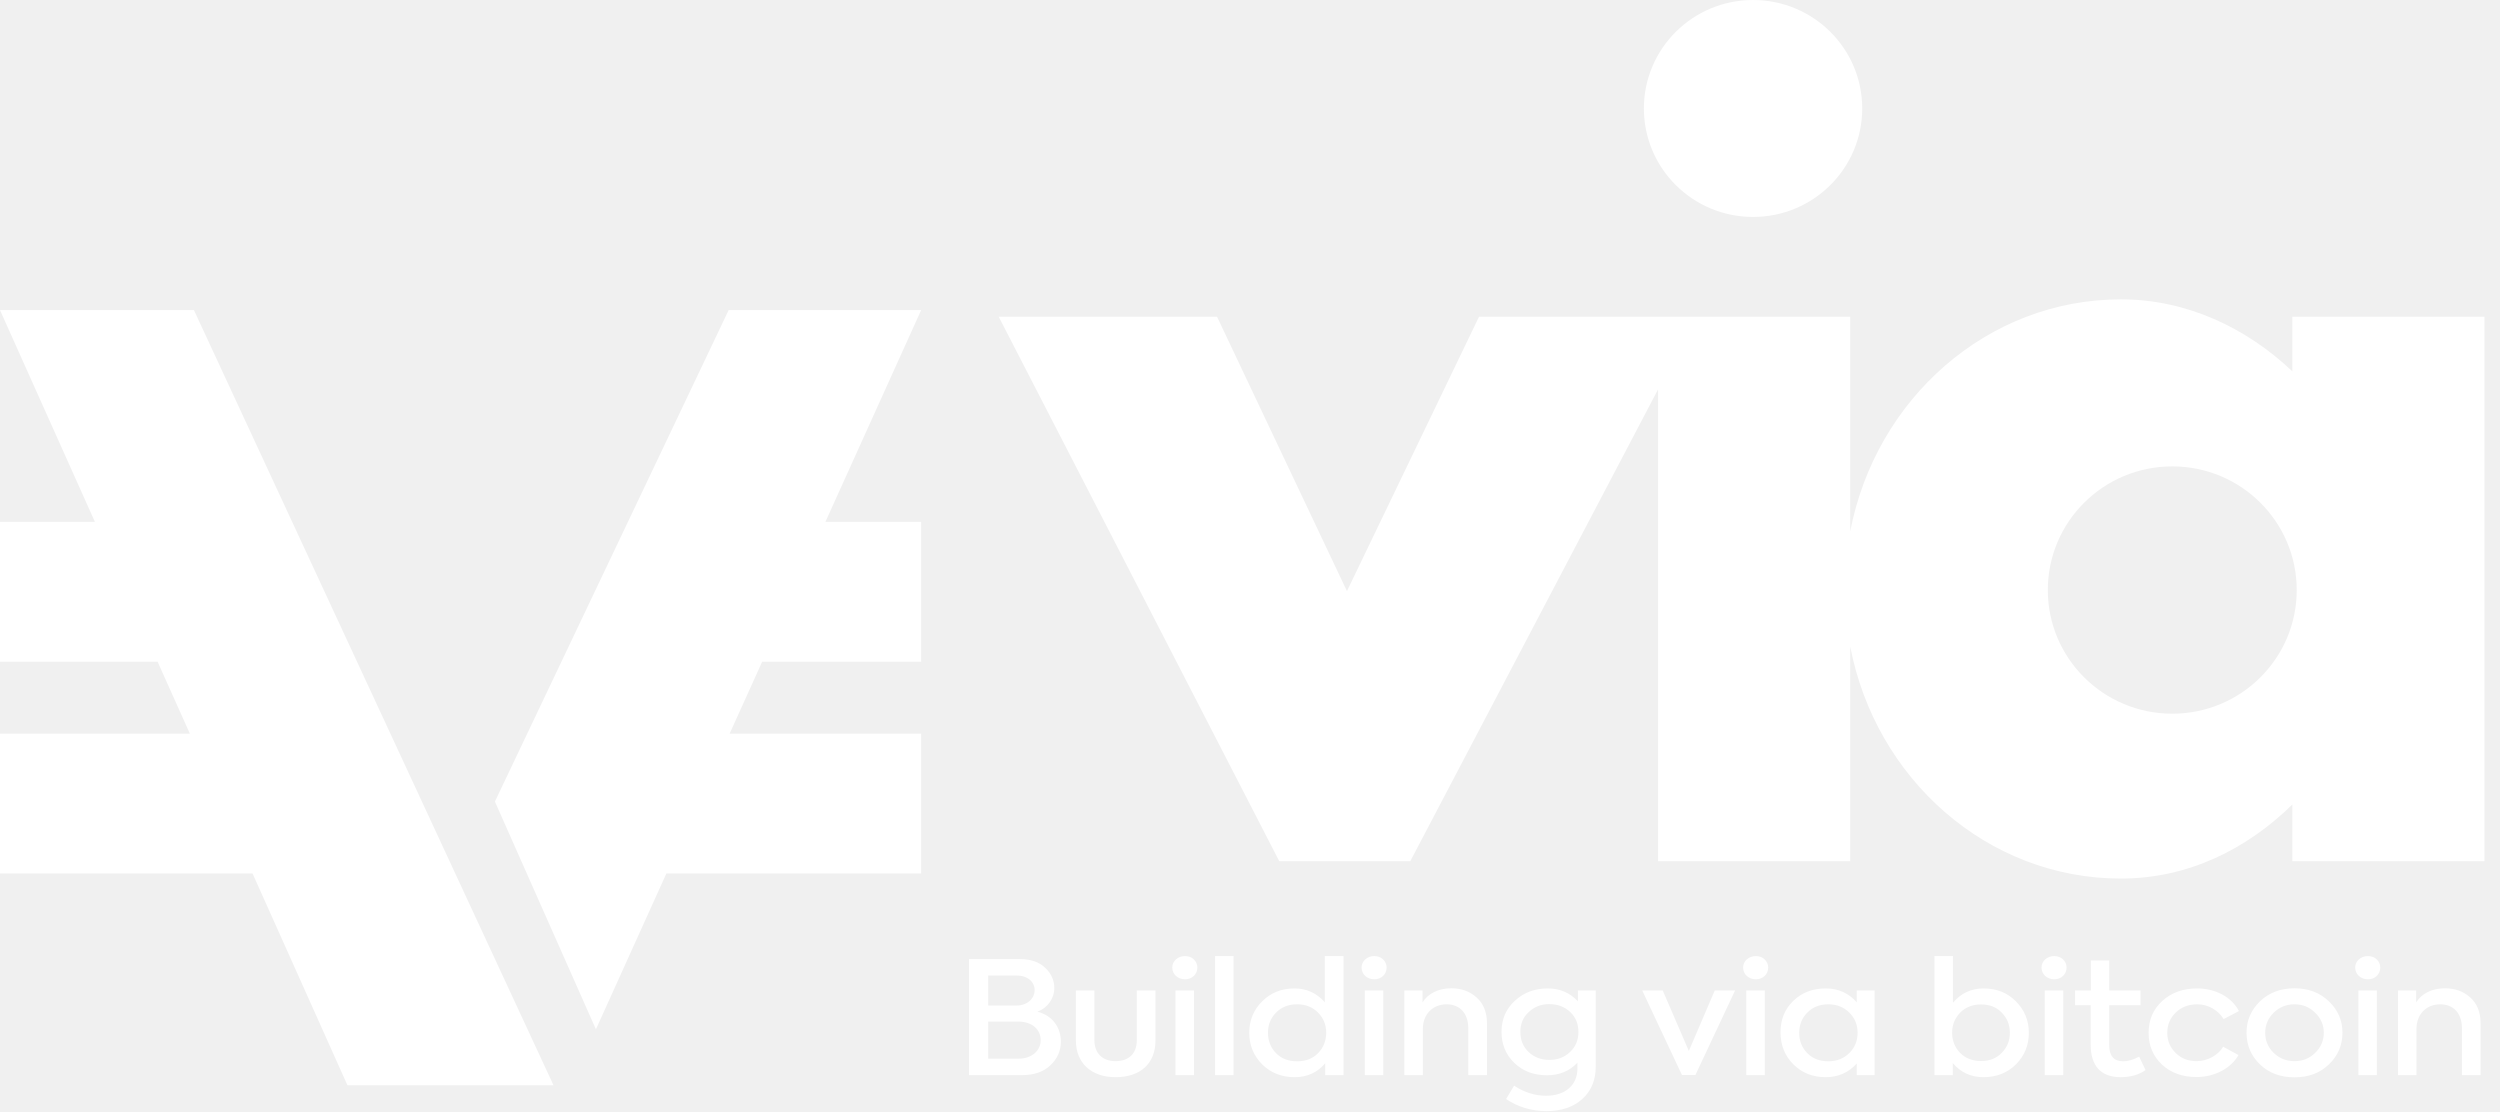
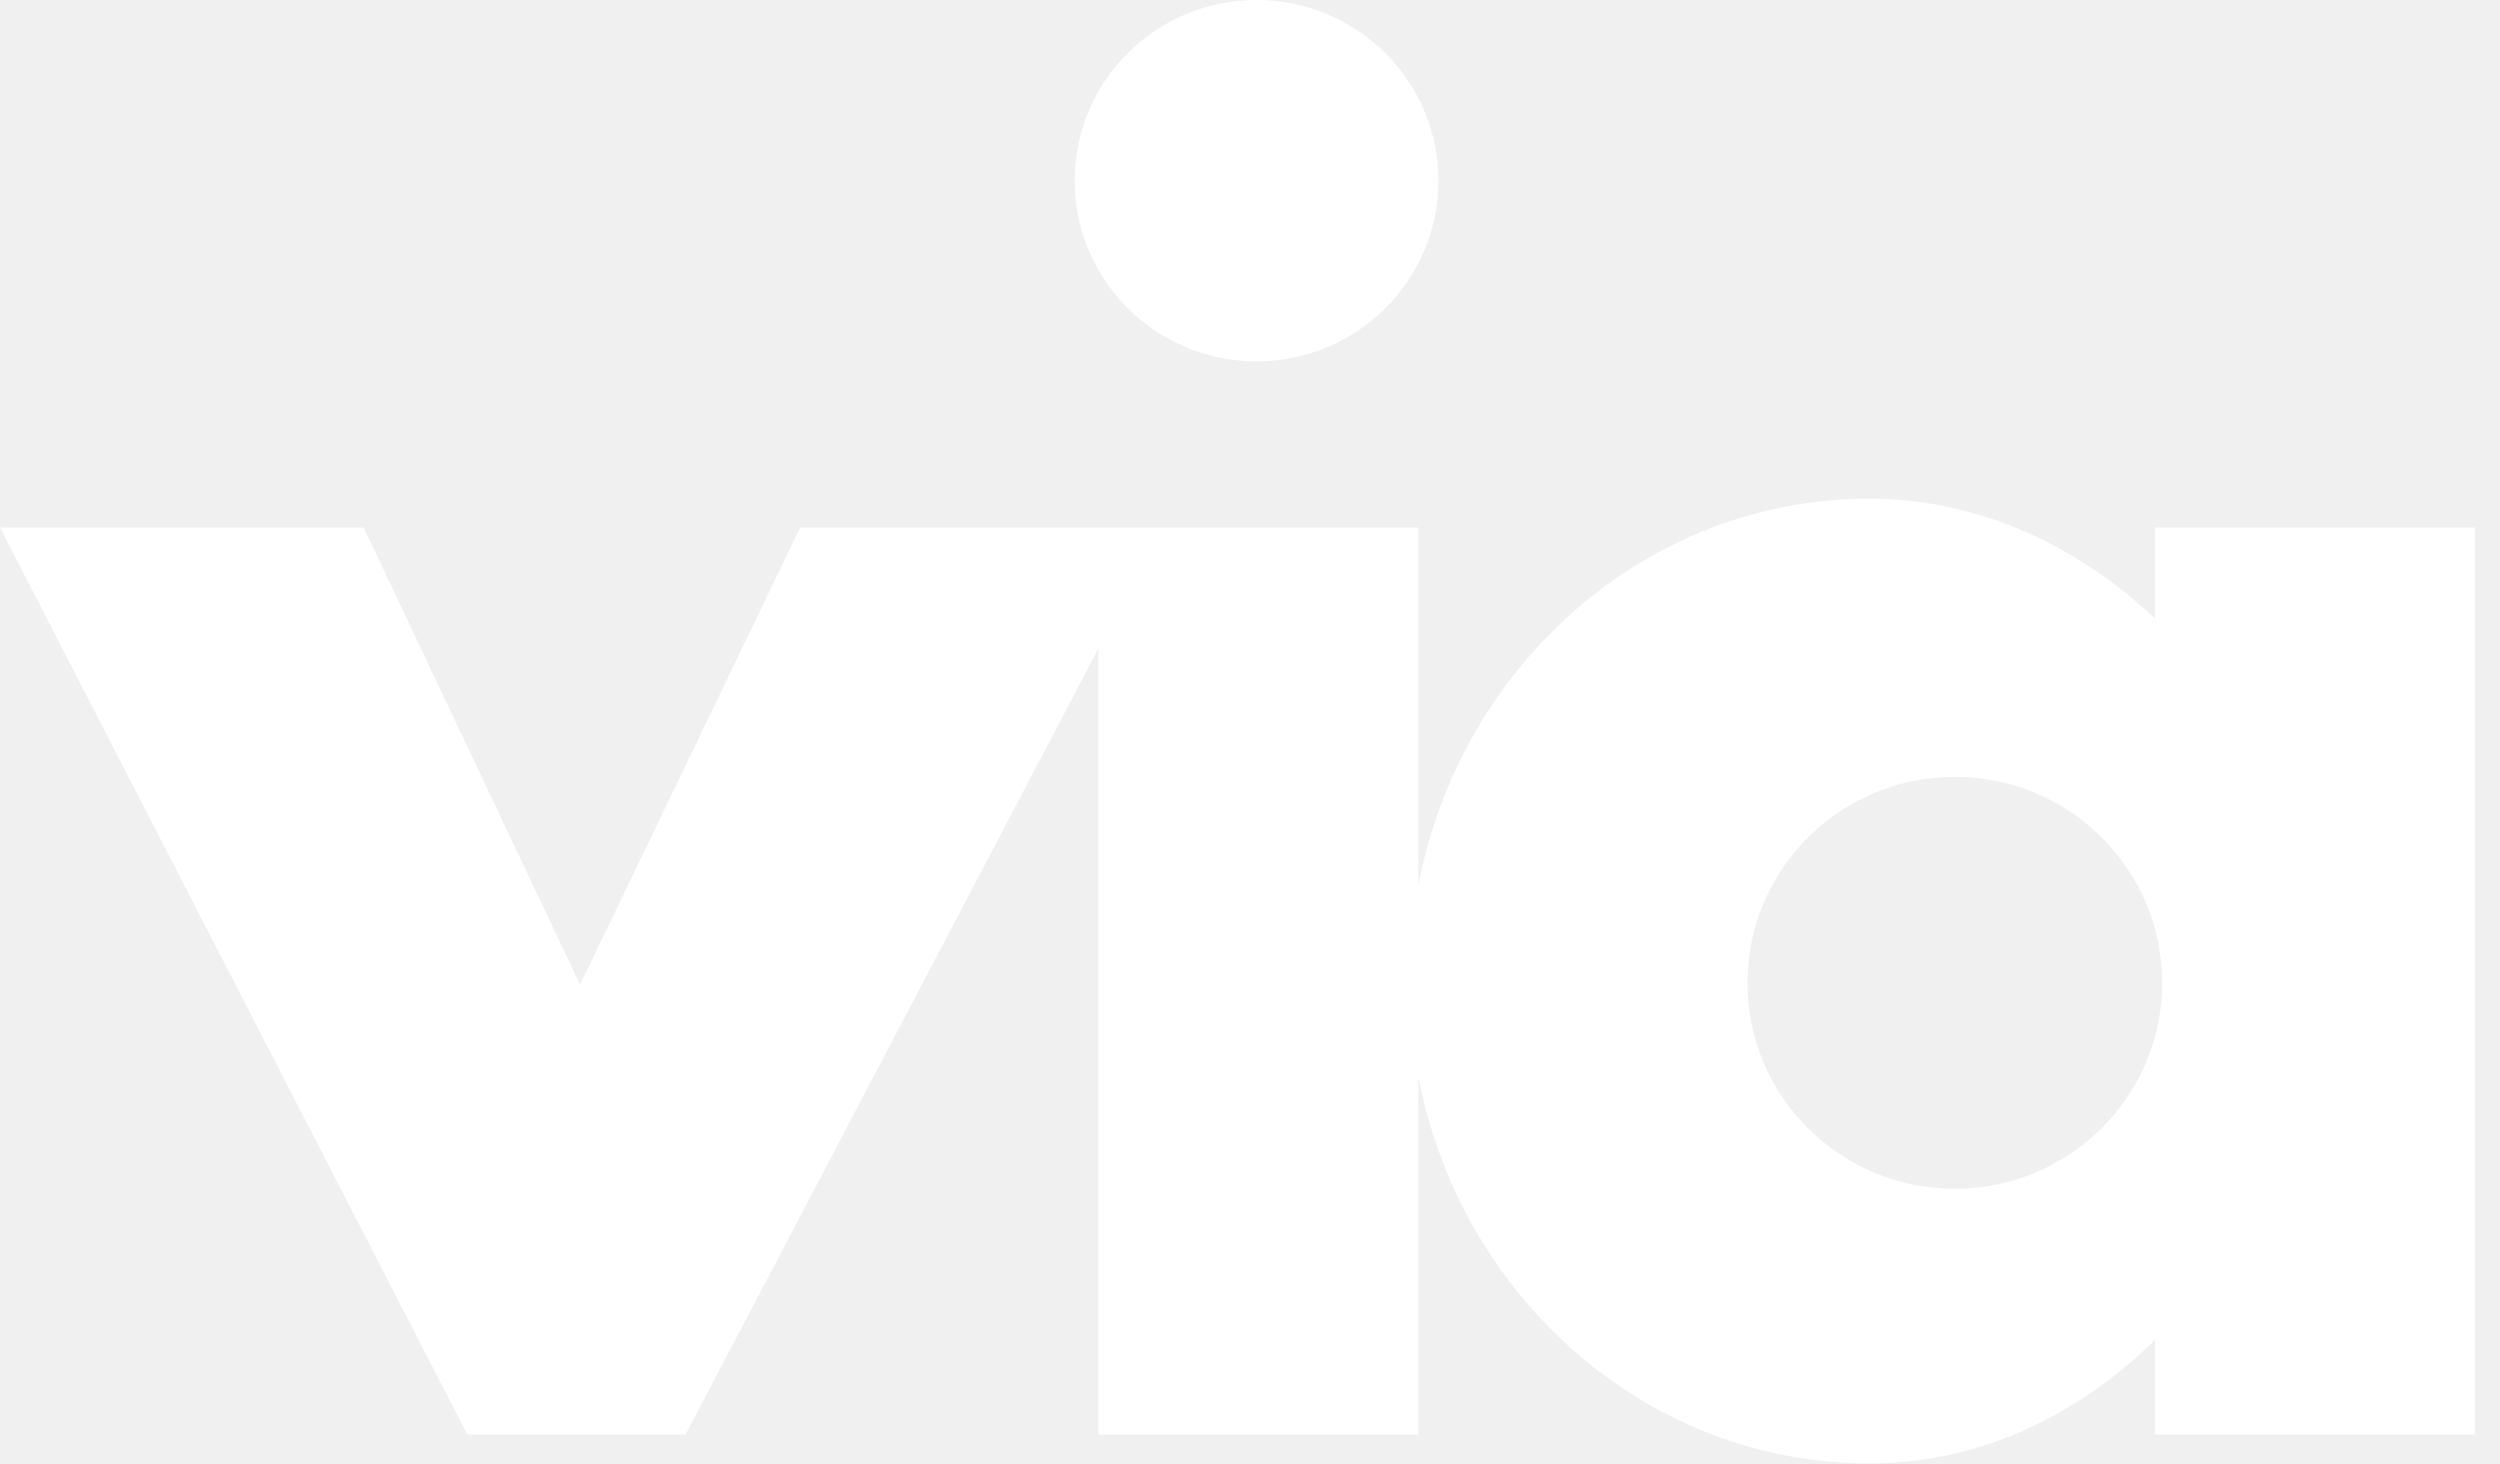
- <svg xmlns="http://www.w3.org/2000/svg" width="54" height="24" viewBox="0 0 54 24" fill="none">
+ <svg xmlns="http://www.w3.org/2000/svg" width="41" height="24" viewBox="0 0 41 24" fill="none">
  <g clip-path="url(#clip0_11274_6128)">
-     <path fill-rule="evenodd" clip-rule="evenodd" d="M40.224 2.343C40.224 3.637 39.168 4.686 37.866 4.686C36.564 4.686 35.508 3.637 35.508 2.343C35.508 1.049 36.564 0 37.866 0C39.168 0 40.224 1.049 40.224 2.343ZM49.515 17.377C48.542 18.332 47.274 18.977 45.812 18.977C42.924 18.977 40.514 16.824 39.965 13.965V18.602H35.814V8.411L30.462 18.602H27.632L21.572 6.841H26.288L29.094 12.768L31.947 6.841H39.965V11.478C40.514 8.619 42.924 6.466 45.812 6.466C47.225 6.466 48.515 7.074 49.515 8.021V6.841H53.665V18.602H49.515V17.377ZM44.233 12.745C44.233 14.22 45.436 15.416 46.921 15.416C48.405 15.416 49.609 14.22 49.609 12.745C49.609 11.27 48.405 10.074 46.921 10.074C45.436 10.074 44.233 11.27 44.233 12.745ZM0 6.698H4.189L11.956 23.442H7.505L5.455 18.867H0V15.847H4.101L3.404 14.293H0V11.272H2.05L0 6.698ZM19.897 6.698H15.739L10.69 17.314L12.872 22.233L14.394 18.867H19.897V15.847H15.76L16.463 14.293H19.897V11.272H17.829L19.897 6.698ZM52.196 23.223H51.797V21.394H52.189V21.652C52.306 21.462 52.531 21.347 52.811 21.347C53.025 21.347 53.207 21.411 53.356 21.544C53.505 21.676 53.581 21.862 53.581 22.11V23.223H53.178V22.215C53.178 21.879 52.989 21.693 52.709 21.693C52.407 21.693 52.196 21.91 52.196 22.222V23.223ZM50.872 20.899C50.872 21.045 50.992 21.153 51.149 21.153C51.298 21.153 51.414 21.045 51.414 20.899C51.414 20.76 51.298 20.651 51.149 20.651C50.992 20.651 50.872 20.76 50.872 20.899ZM51.341 23.223V21.394H50.941V23.223H51.341ZM48.525 22.307C48.525 22.039 48.623 21.815 48.816 21.628C49.012 21.442 49.259 21.347 49.561 21.347C49.863 21.347 50.11 21.442 50.303 21.628C50.499 21.815 50.597 22.039 50.597 22.307C50.597 22.578 50.499 22.806 50.303 22.992C50.11 23.179 49.863 23.27 49.561 23.27C49.259 23.27 49.012 23.179 48.816 22.992C48.623 22.806 48.525 22.578 48.525 22.307ZM50.194 22.307C50.194 22.141 50.132 21.995 50.008 21.876C49.888 21.754 49.739 21.693 49.561 21.693C49.383 21.693 49.234 21.754 49.11 21.876C48.99 21.995 48.928 22.141 48.928 22.307C48.928 22.477 48.99 22.622 49.11 22.741C49.234 22.86 49.383 22.921 49.561 22.921C49.739 22.921 49.888 22.86 50.008 22.741C50.132 22.622 50.194 22.477 50.194 22.307ZM46.7 22.996C46.893 23.175 47.144 23.264 47.446 23.264C47.838 23.264 48.191 23.074 48.351 22.789L48.02 22.609C47.918 22.789 47.682 22.921 47.449 22.921C47.267 22.921 47.115 22.863 46.995 22.745C46.875 22.626 46.813 22.483 46.813 22.31C46.813 22.134 46.875 21.988 46.998 21.869C47.122 21.75 47.278 21.693 47.464 21.693C47.696 21.693 47.911 21.818 48.031 22.012L48.361 21.839C48.205 21.537 47.853 21.35 47.46 21.35C47.151 21.35 46.9 21.442 46.704 21.622C46.508 21.801 46.41 22.029 46.41 22.31C46.41 22.588 46.508 22.816 46.7 22.996ZM46.206 22.823L46.344 23.114C46.199 23.216 46.017 23.267 45.803 23.267C45.377 23.267 45.159 23.019 45.159 22.568V21.713H44.821V21.394H45.163V20.746H45.559V21.394H46.235V21.713H45.559V22.575C45.559 22.809 45.661 22.924 45.861 22.924C45.966 22.924 46.082 22.89 46.206 22.823ZM44.097 20.899C44.097 21.045 44.217 21.153 44.373 21.153C44.522 21.153 44.638 21.045 44.638 20.899C44.638 20.76 44.522 20.651 44.373 20.651C44.217 20.651 44.097 20.76 44.097 20.899ZM44.566 23.223V21.394H44.166V23.223H44.566ZM42.846 21.35C43.125 21.35 43.358 21.442 43.543 21.628C43.729 21.815 43.823 22.042 43.823 22.31C43.823 22.578 43.729 22.806 43.543 22.992C43.358 23.175 43.122 23.267 42.842 23.267C42.573 23.267 42.351 23.165 42.18 22.962V23.223H41.784V20.651H42.184V21.659C42.358 21.452 42.58 21.35 42.846 21.35ZM42.791 22.918C42.976 22.918 43.125 22.86 43.238 22.741C43.354 22.622 43.413 22.48 43.413 22.307C43.413 22.134 43.354 21.991 43.238 21.873C43.125 21.754 42.976 21.696 42.791 21.696C42.606 21.696 42.453 21.757 42.337 21.876C42.224 21.995 42.166 22.137 42.166 22.307C42.166 22.48 42.224 22.622 42.337 22.741C42.453 22.86 42.606 22.918 42.791 22.918ZM40.106 21.394V21.649C39.928 21.448 39.702 21.35 39.437 21.35C39.157 21.35 38.921 21.438 38.736 21.618C38.55 21.798 38.459 22.022 38.459 22.297C38.459 22.572 38.55 22.802 38.736 22.989C38.921 23.175 39.157 23.267 39.437 23.267C39.702 23.267 39.928 23.169 40.106 22.972V23.223H40.491V21.394H40.106ZM39.946 22.745C39.826 22.863 39.677 22.924 39.492 22.924C39.306 22.924 39.154 22.867 39.037 22.748C38.921 22.629 38.863 22.483 38.863 22.31C38.863 22.137 38.921 21.991 39.037 21.873C39.154 21.754 39.306 21.693 39.492 21.693C39.677 21.693 39.826 21.754 39.946 21.873C40.066 21.991 40.124 22.137 40.124 22.307C40.124 22.48 40.066 22.626 39.946 22.745ZM37.928 21.153C37.771 21.153 37.651 21.045 37.651 20.899C37.651 20.76 37.771 20.651 37.928 20.651C38.077 20.651 38.193 20.76 38.193 20.899C38.193 21.045 38.077 21.153 37.928 21.153ZM38.12 21.394V23.223H37.72V21.394H38.12ZM37.039 21.394L36.479 22.701L35.915 21.394H35.472L36.33 23.22H36.621L37.478 21.394H37.039ZM34.083 21.628V21.394H34.468V23.036C34.468 23.332 34.37 23.566 34.177 23.739C33.985 23.912 33.727 24 33.407 24C33.08 24 32.789 23.912 32.531 23.739L32.705 23.45C32.923 23.596 33.156 23.668 33.4 23.668C33.818 23.668 34.072 23.427 34.072 23.087V22.955C33.901 23.135 33.683 23.226 33.414 23.226C33.131 23.226 32.894 23.138 32.709 22.958C32.523 22.779 32.433 22.555 32.433 22.287C32.433 22.018 32.527 21.795 32.72 21.618C32.913 21.438 33.152 21.35 33.432 21.35C33.69 21.35 33.908 21.442 34.083 21.628ZM33.465 22.894C33.647 22.894 33.796 22.836 33.916 22.721C34.036 22.605 34.094 22.463 34.094 22.29C34.094 22.117 34.036 21.971 33.916 21.859C33.796 21.747 33.647 21.689 33.465 21.689C33.287 21.689 33.138 21.747 33.018 21.863C32.898 21.974 32.84 22.117 32.84 22.29C32.84 22.463 32.898 22.609 33.018 22.724C33.138 22.836 33.287 22.894 33.465 22.894ZM30.334 23.223H30.734V22.222C30.734 21.91 30.945 21.693 31.247 21.693C31.526 21.693 31.715 21.879 31.715 22.215V23.223H32.119V22.11C32.119 21.862 32.042 21.676 31.893 21.544C31.744 21.411 31.563 21.347 31.348 21.347C31.068 21.347 30.843 21.462 30.727 21.652V21.394H30.334V23.223ZM29.686 21.153C29.53 21.153 29.41 21.045 29.41 20.899C29.41 20.76 29.53 20.651 29.686 20.651C29.835 20.651 29.951 20.76 29.951 20.899C29.951 21.045 29.835 21.153 29.686 21.153ZM29.879 21.394V23.223H29.479V21.394H29.879ZM28.616 20.651V21.649C28.438 21.448 28.22 21.35 27.962 21.35C27.682 21.35 27.45 21.442 27.264 21.628C27.079 21.811 26.984 22.039 26.984 22.307C26.984 22.578 27.079 22.806 27.264 22.992C27.45 23.175 27.686 23.267 27.966 23.267C28.231 23.267 28.453 23.169 28.624 22.968V23.223H29.02V20.651H28.616ZM28.471 21.873C28.587 21.991 28.646 22.134 28.646 22.307C28.646 22.48 28.587 22.629 28.471 22.748C28.355 22.867 28.202 22.924 28.017 22.924C27.831 22.924 27.679 22.867 27.562 22.748C27.446 22.629 27.388 22.48 27.388 22.307C27.388 22.134 27.446 21.991 27.562 21.873C27.679 21.754 27.831 21.693 28.017 21.693C28.202 21.693 28.355 21.754 28.471 21.873ZM26.645 20.651V23.223H26.245V20.651H26.645ZM25.321 20.899C25.321 21.045 25.441 21.153 25.598 21.153C25.747 21.153 25.863 21.045 25.863 20.899C25.863 20.76 25.747 20.651 25.598 20.651C25.441 20.651 25.321 20.76 25.321 20.899ZM25.79 23.223V21.394H25.39V23.223H25.79ZM24.096 23.267C23.573 23.267 23.239 22.962 23.239 22.473V21.394H23.639V22.47C23.639 22.745 23.809 22.921 24.096 22.921C24.387 22.921 24.555 22.751 24.555 22.47V21.394H24.958V22.473C24.958 22.972 24.634 23.267 24.096 23.267ZM22.915 22.5C22.915 22.198 22.737 21.934 22.406 21.852C22.628 21.774 22.773 21.567 22.773 21.34C22.773 21.174 22.708 21.028 22.573 20.902C22.442 20.777 22.261 20.716 22.024 20.716H20.93V23.223H22.075C22.333 23.223 22.541 23.152 22.69 23.009C22.839 22.867 22.915 22.697 22.915 22.5ZM21.345 21.072H21.963C22.199 21.072 22.348 21.211 22.348 21.384C22.348 21.564 22.199 21.72 21.948 21.72H21.345V21.072ZM22.003 22.867H21.345V22.066H21.992C22.308 22.066 22.479 22.249 22.479 22.47C22.479 22.683 22.297 22.867 22.003 22.867Z" fill="white" />
+     <path fill-rule="evenodd" clip-rule="evenodd" d="M20.607 5.926C22.254 5.926 23.59 4.599 23.59 2.963C23.59 1.327 22.254 0 20.607 0C18.96 0 17.625 1.327 17.625 2.963C17.625 4.599 18.96 5.926 20.607 5.926ZM30.657 24C32.505 24 34.11 23.184 35.34 21.977V23.526H40.588V8.652H35.34V10.144C34.076 8.946 32.444 8.178 30.657 8.178C27.004 8.178 23.957 10.901 23.261 14.517V8.652H13.122L9.513 16.148L5.964 8.652H0L7.664 23.526H11.243L18.013 10.637V23.526H23.261V17.661C23.957 21.277 27.004 24 30.657 24ZM32.059 19.496C30.181 19.496 28.659 17.984 28.659 16.119C28.659 14.253 30.181 12.741 32.059 12.741C33.937 12.741 35.459 14.253 35.459 16.119C35.459 17.984 33.937 19.496 32.059 19.496Z" fill="white" />
  </g>
  <defs>
    <clipPath id="clip0_11274_6128">
-       <rect width="54" height="24" fill="white" />
+       <rect width="41" height="24" fill="white" />
    </clipPath>
  </defs>
</svg>
